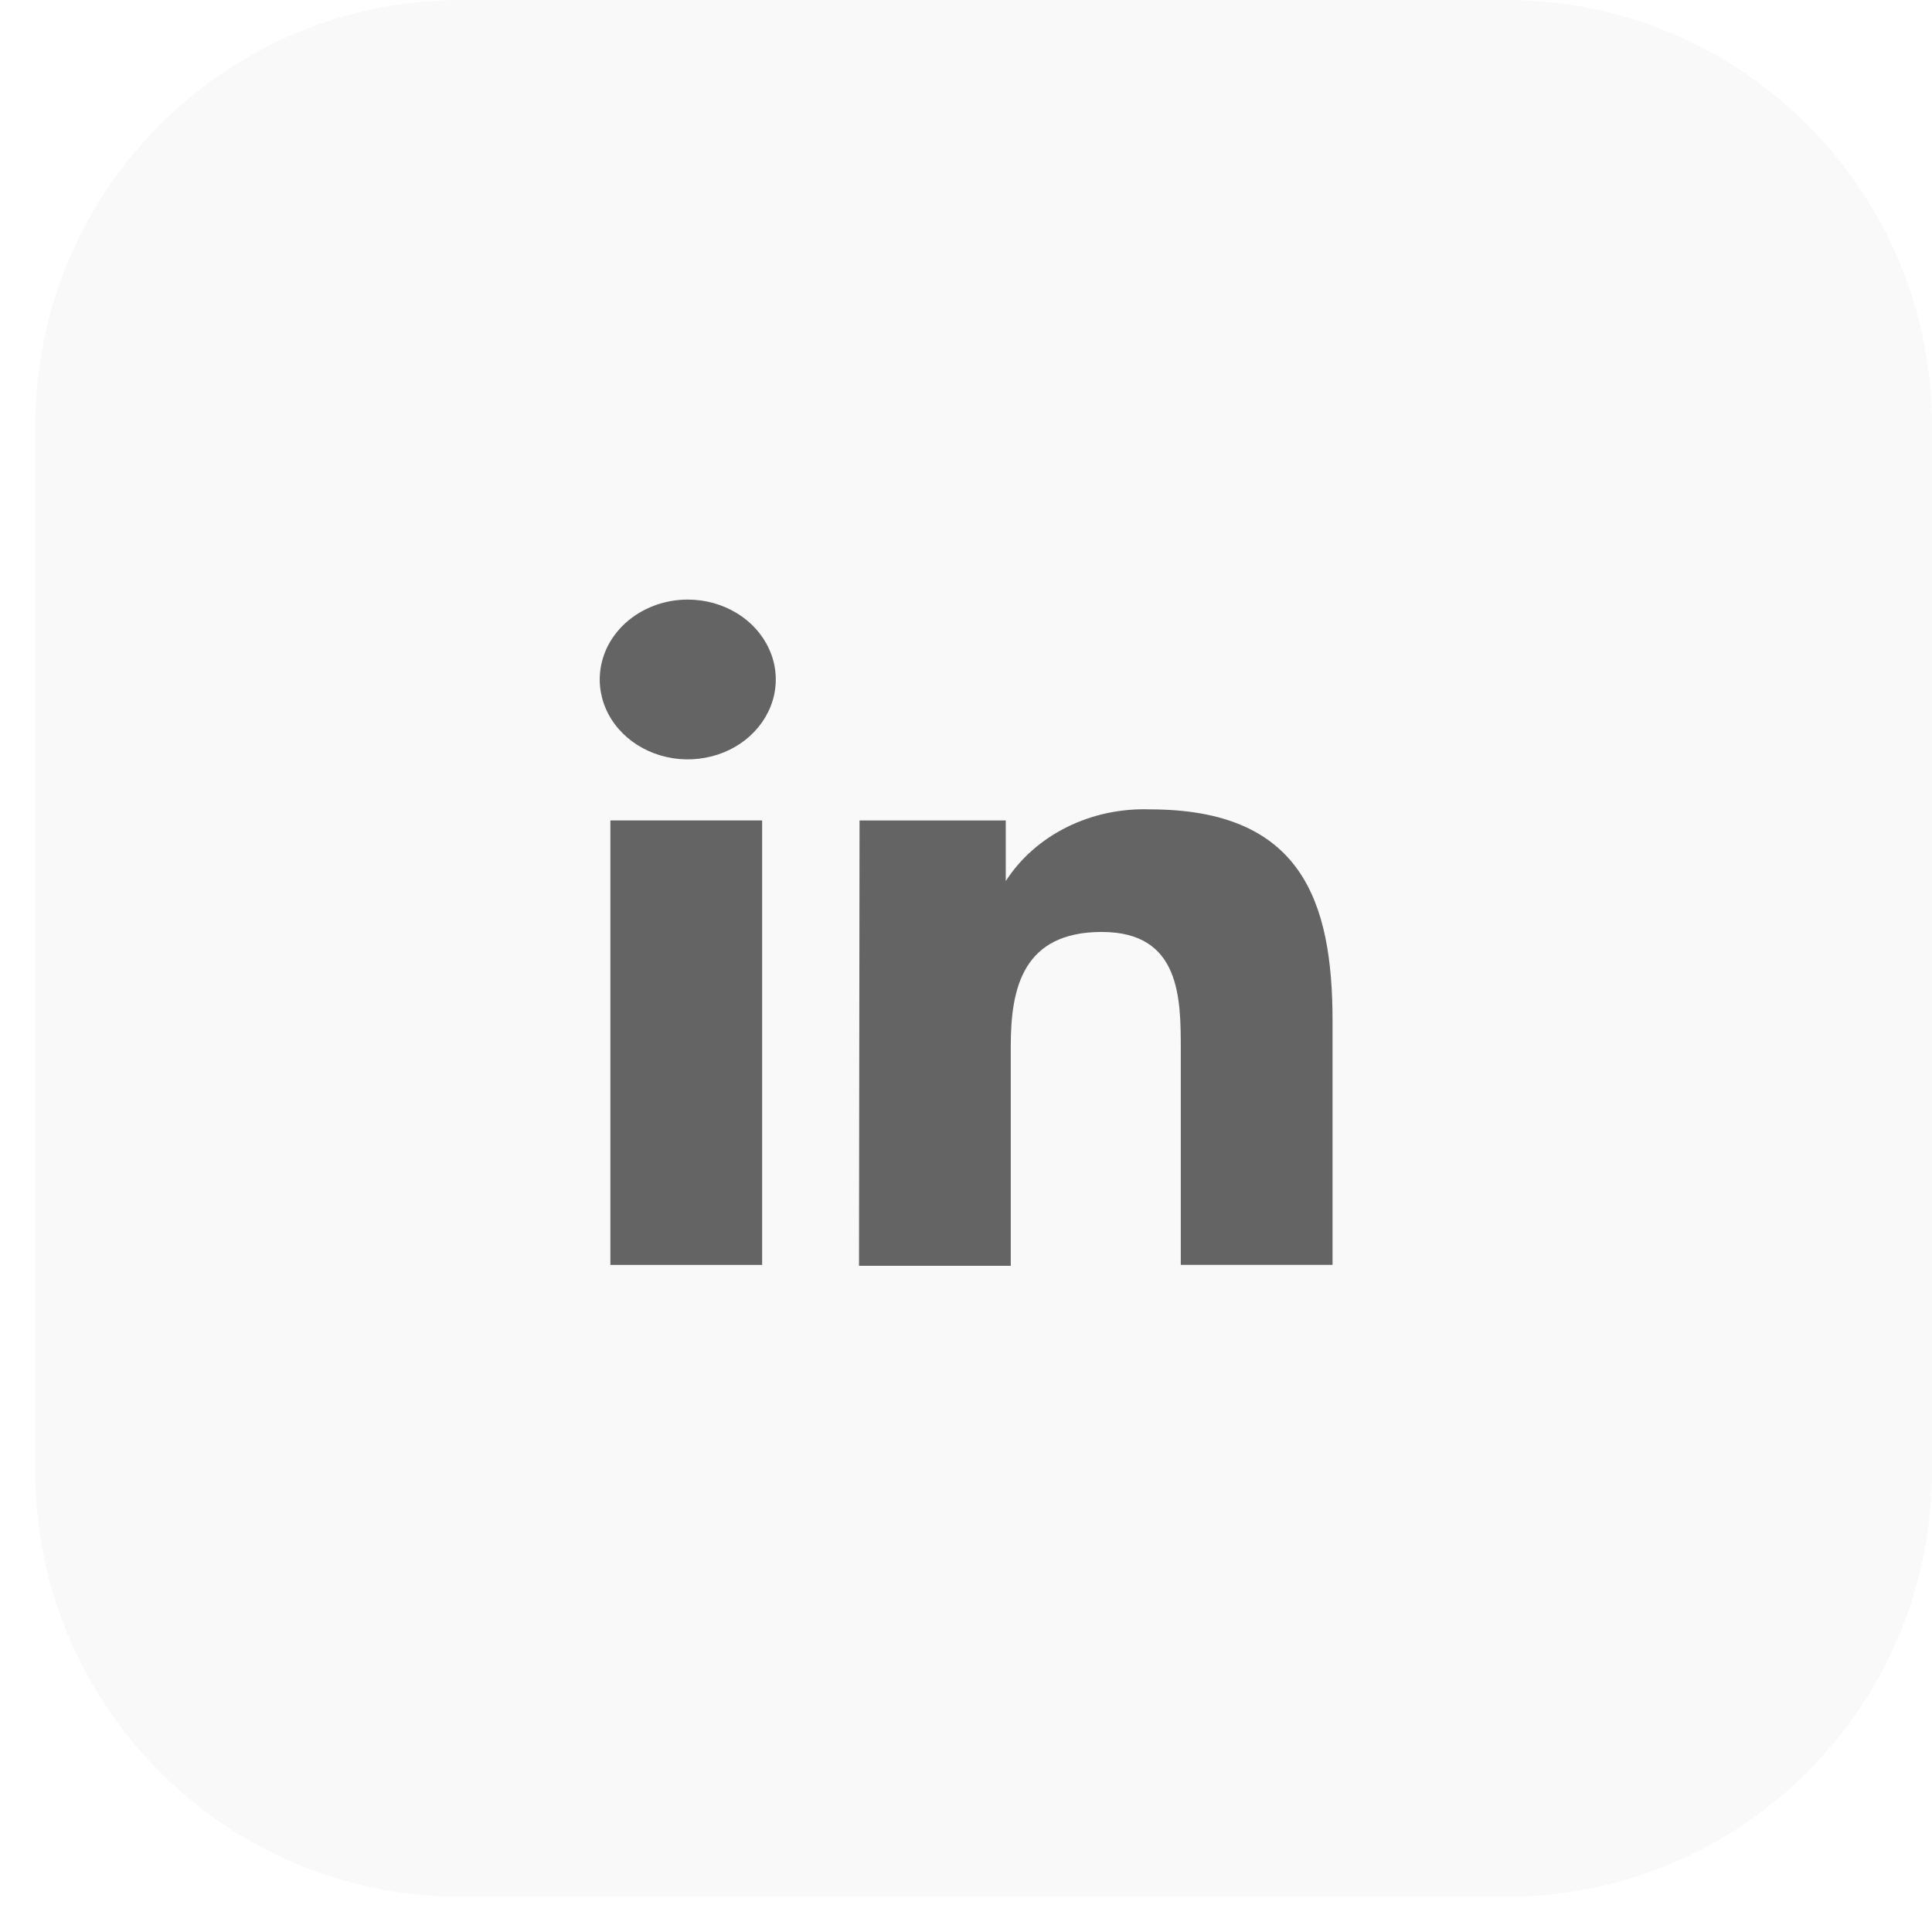
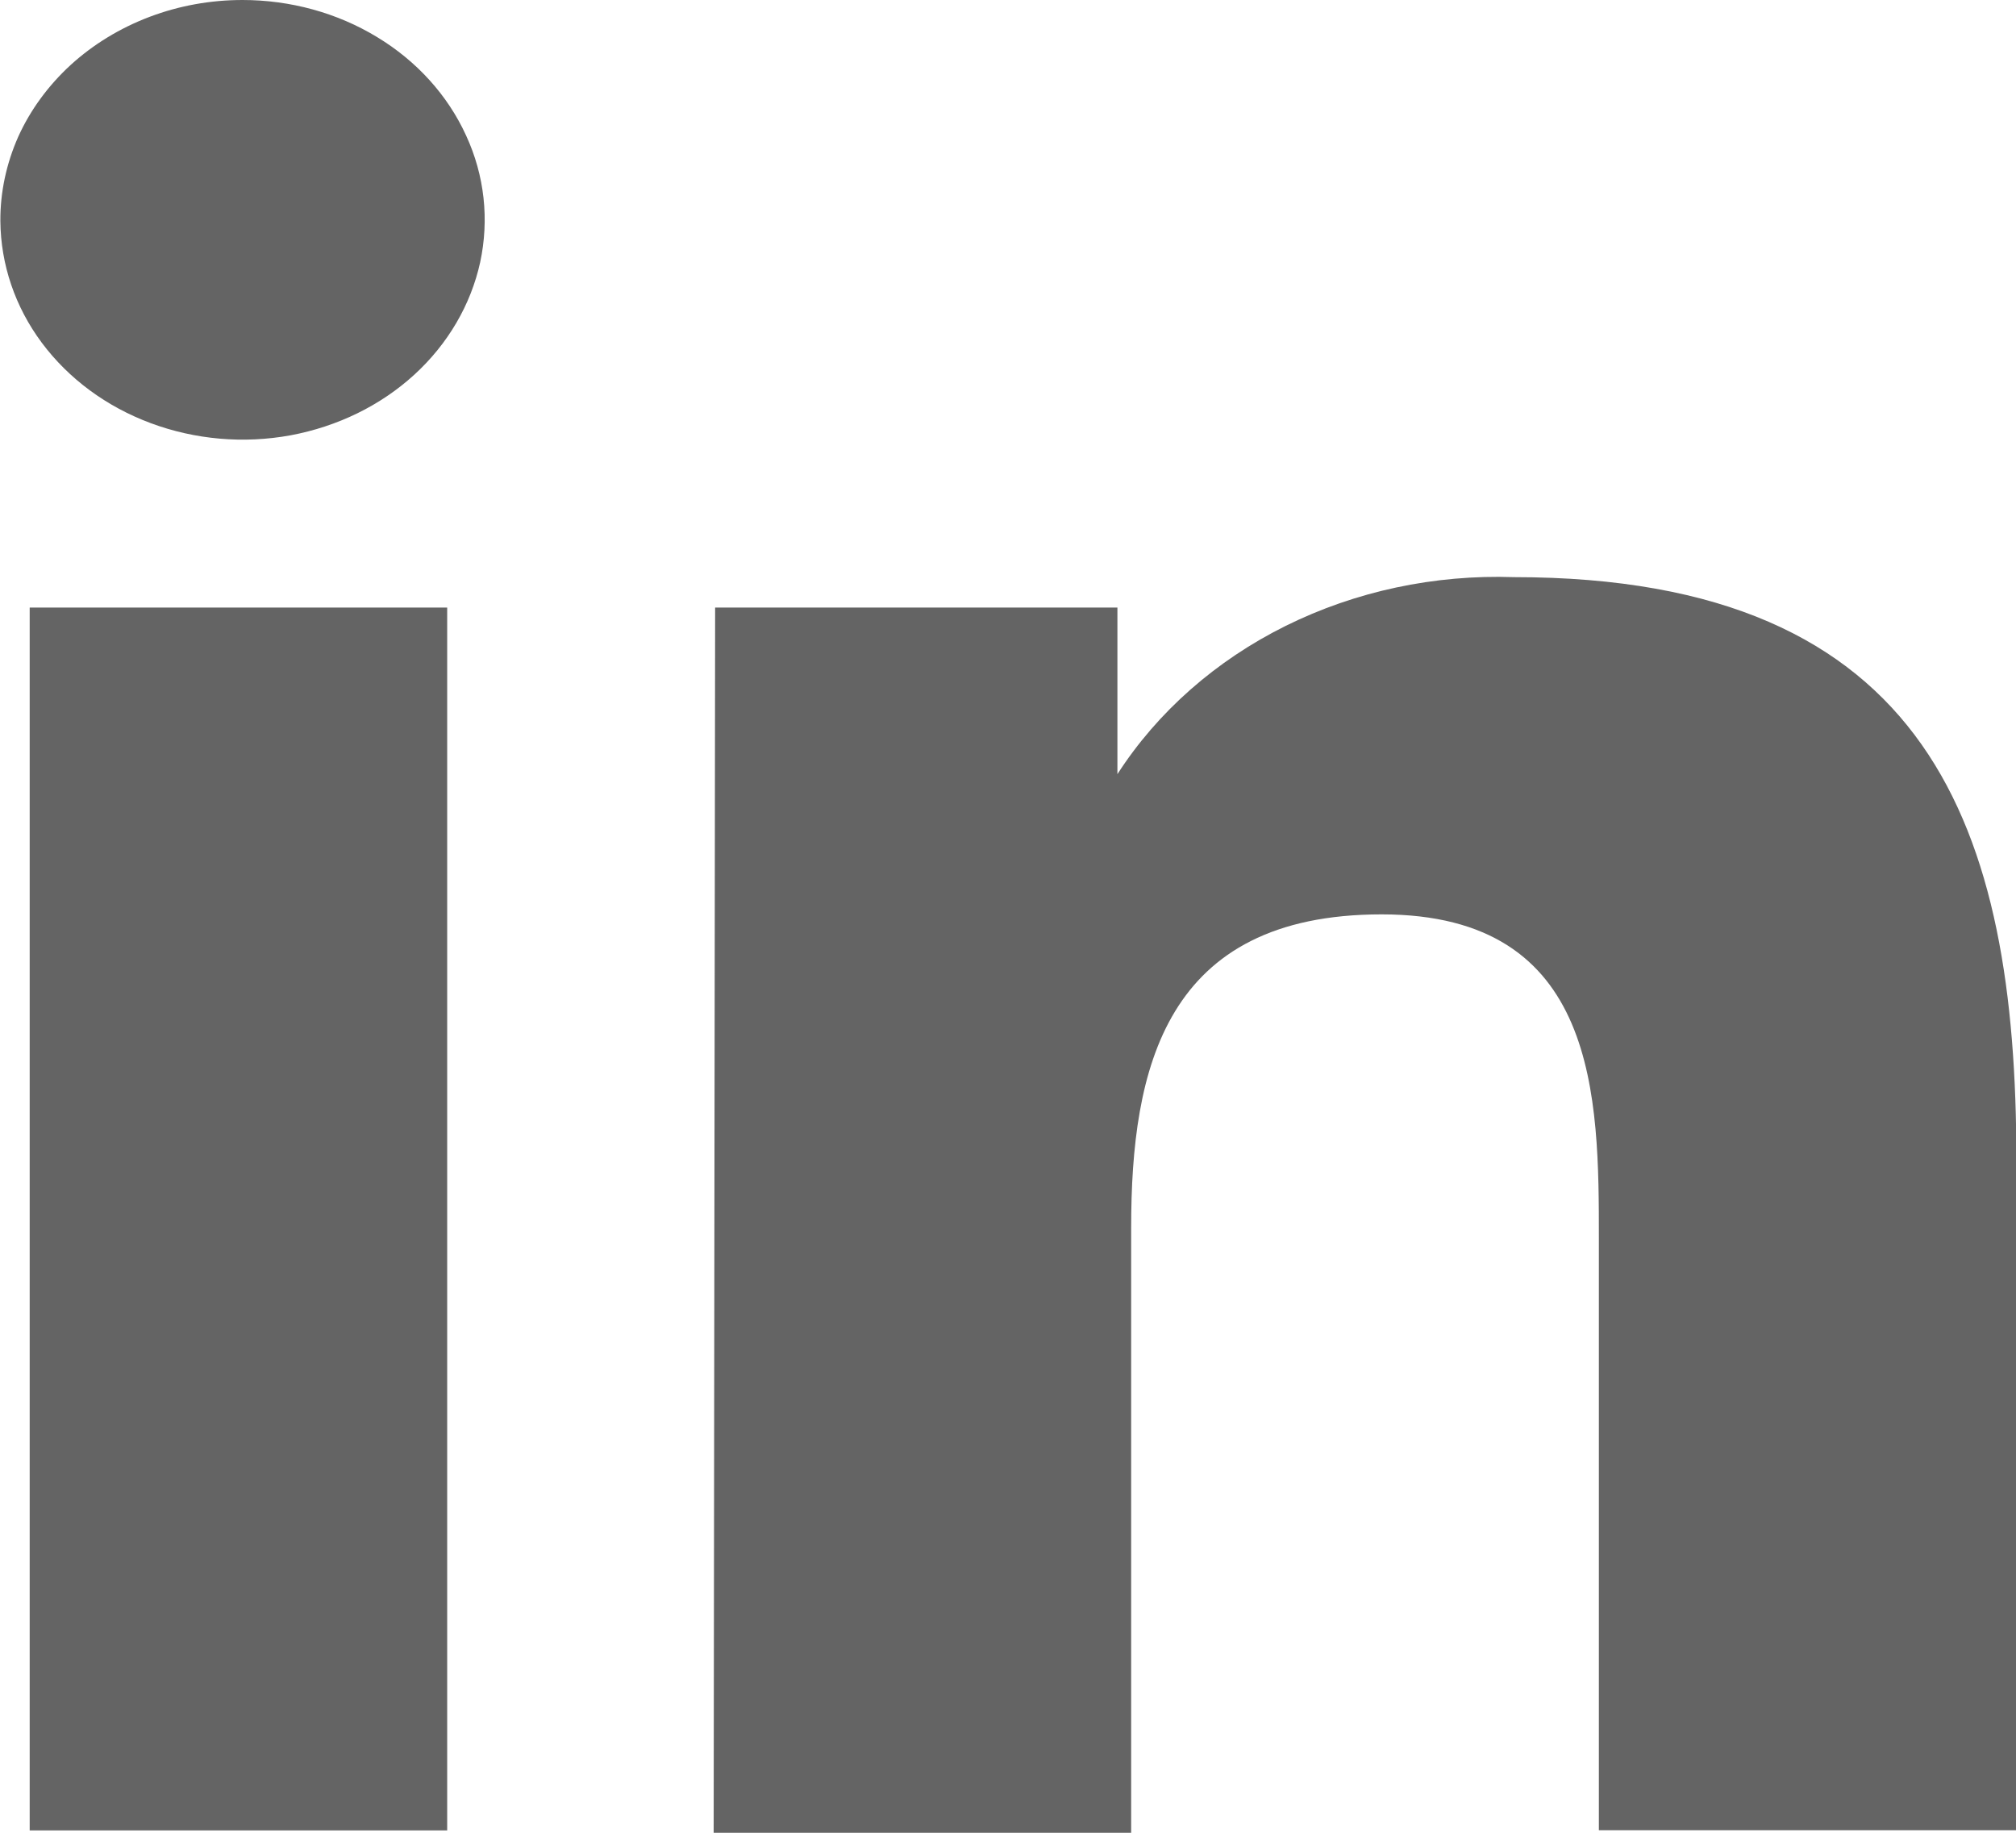
- <svg xmlns="http://www.w3.org/2000/svg" width="29" height="29" viewBox="0 0 29 29" fill="none">
-   <path d="M22.61 0H6.92C3.39 0 0.529 2.861 0.529 6.39V22.08C0.529 25.61 3.39 28.471 6.92 28.471H22.61C26.139 28.471 29 25.61 29 22.08V6.39C29 2.861 26.139 0 22.61 0Z" fill="#F9F9F9" />
-   <path d="M11.44 12.315H9.162V18.987H11.44V12.315Z" fill="#646464" />
-   <path d="M11.057 9.202C10.84 9.07 10.584 9 10.323 9C10.149 9 9.977 9.031 9.816 9.092C9.655 9.153 9.509 9.242 9.386 9.354C9.264 9.466 9.166 9.599 9.1 9.745C9.035 9.891 9.001 10.048 9.002 10.206C9.004 10.443 9.082 10.674 9.228 10.87C9.375 11.067 9.581 11.219 9.823 11.309C10.065 11.399 10.33 11.422 10.586 11.374C10.842 11.328 11.076 11.213 11.26 11.045C11.444 10.877 11.569 10.663 11.62 10.431C11.67 10.198 11.644 9.957 11.543 9.739C11.443 9.52 11.274 9.333 11.057 9.202Z" fill="#646464" />
-   <path d="M15.097 12.315H12.902L12.894 19H15.172V15.699C15.172 14.83 15.355 13.989 16.539 13.989C17.724 13.989 17.724 14.989 17.724 15.761V18.986H20.002V15.326C20.002 13.528 19.539 12.149 17.261 12.149C16.826 12.134 16.396 12.226 16.015 12.415C15.634 12.604 15.316 12.884 15.097 13.225V12.315Z" fill="#646464" />
+ <svg xmlns="http://www.w3.org/2000/svg" width="11" height="10" viewBox="0 0 11 10" fill="none">
+   <path d="M2.44 3.315H0.162V9.987H2.44V3.315Z" fill="#646464" />
+   <path d="M2.057 0.202C1.84 0.07 1.584 3.99915e-06 1.323 1.70346e-10C1.149 -2.66581e-06 0.977 0.031 0.816 0.092C0.655 0.153 0.509 0.242 0.386 0.354C0.264 0.466 0.166 0.599 0.1 0.745C0.035 0.891 0.001 1.048 0.002 1.206C0.004 1.443 0.082 1.674 0.228 1.87C0.375 2.067 0.581 2.219 0.823 2.309C1.065 2.399 1.33 2.422 1.586 2.375C1.842 2.327 2.076 2.213 2.26 2.045C2.444 1.877 2.569 1.663 2.62 1.431C2.67 1.198 2.644 0.957 2.543 0.739C2.443 0.52 2.274 0.333 2.057 0.202Z" fill="#646464" />
+   <path d="M6.097 3.315H3.902L3.894 10H6.172V6.699C6.172 5.83 6.355 4.989 7.539 4.989C8.724 4.989 8.724 5.989 8.724 6.761V9.986H11.002V6.327C11.002 4.528 10.539 3.149 8.261 3.149C7.827 3.134 7.396 3.226 7.015 3.415C6.634 3.604 6.316 3.884 6.097 4.224V3.315Z" fill="#646464" />
</svg>
